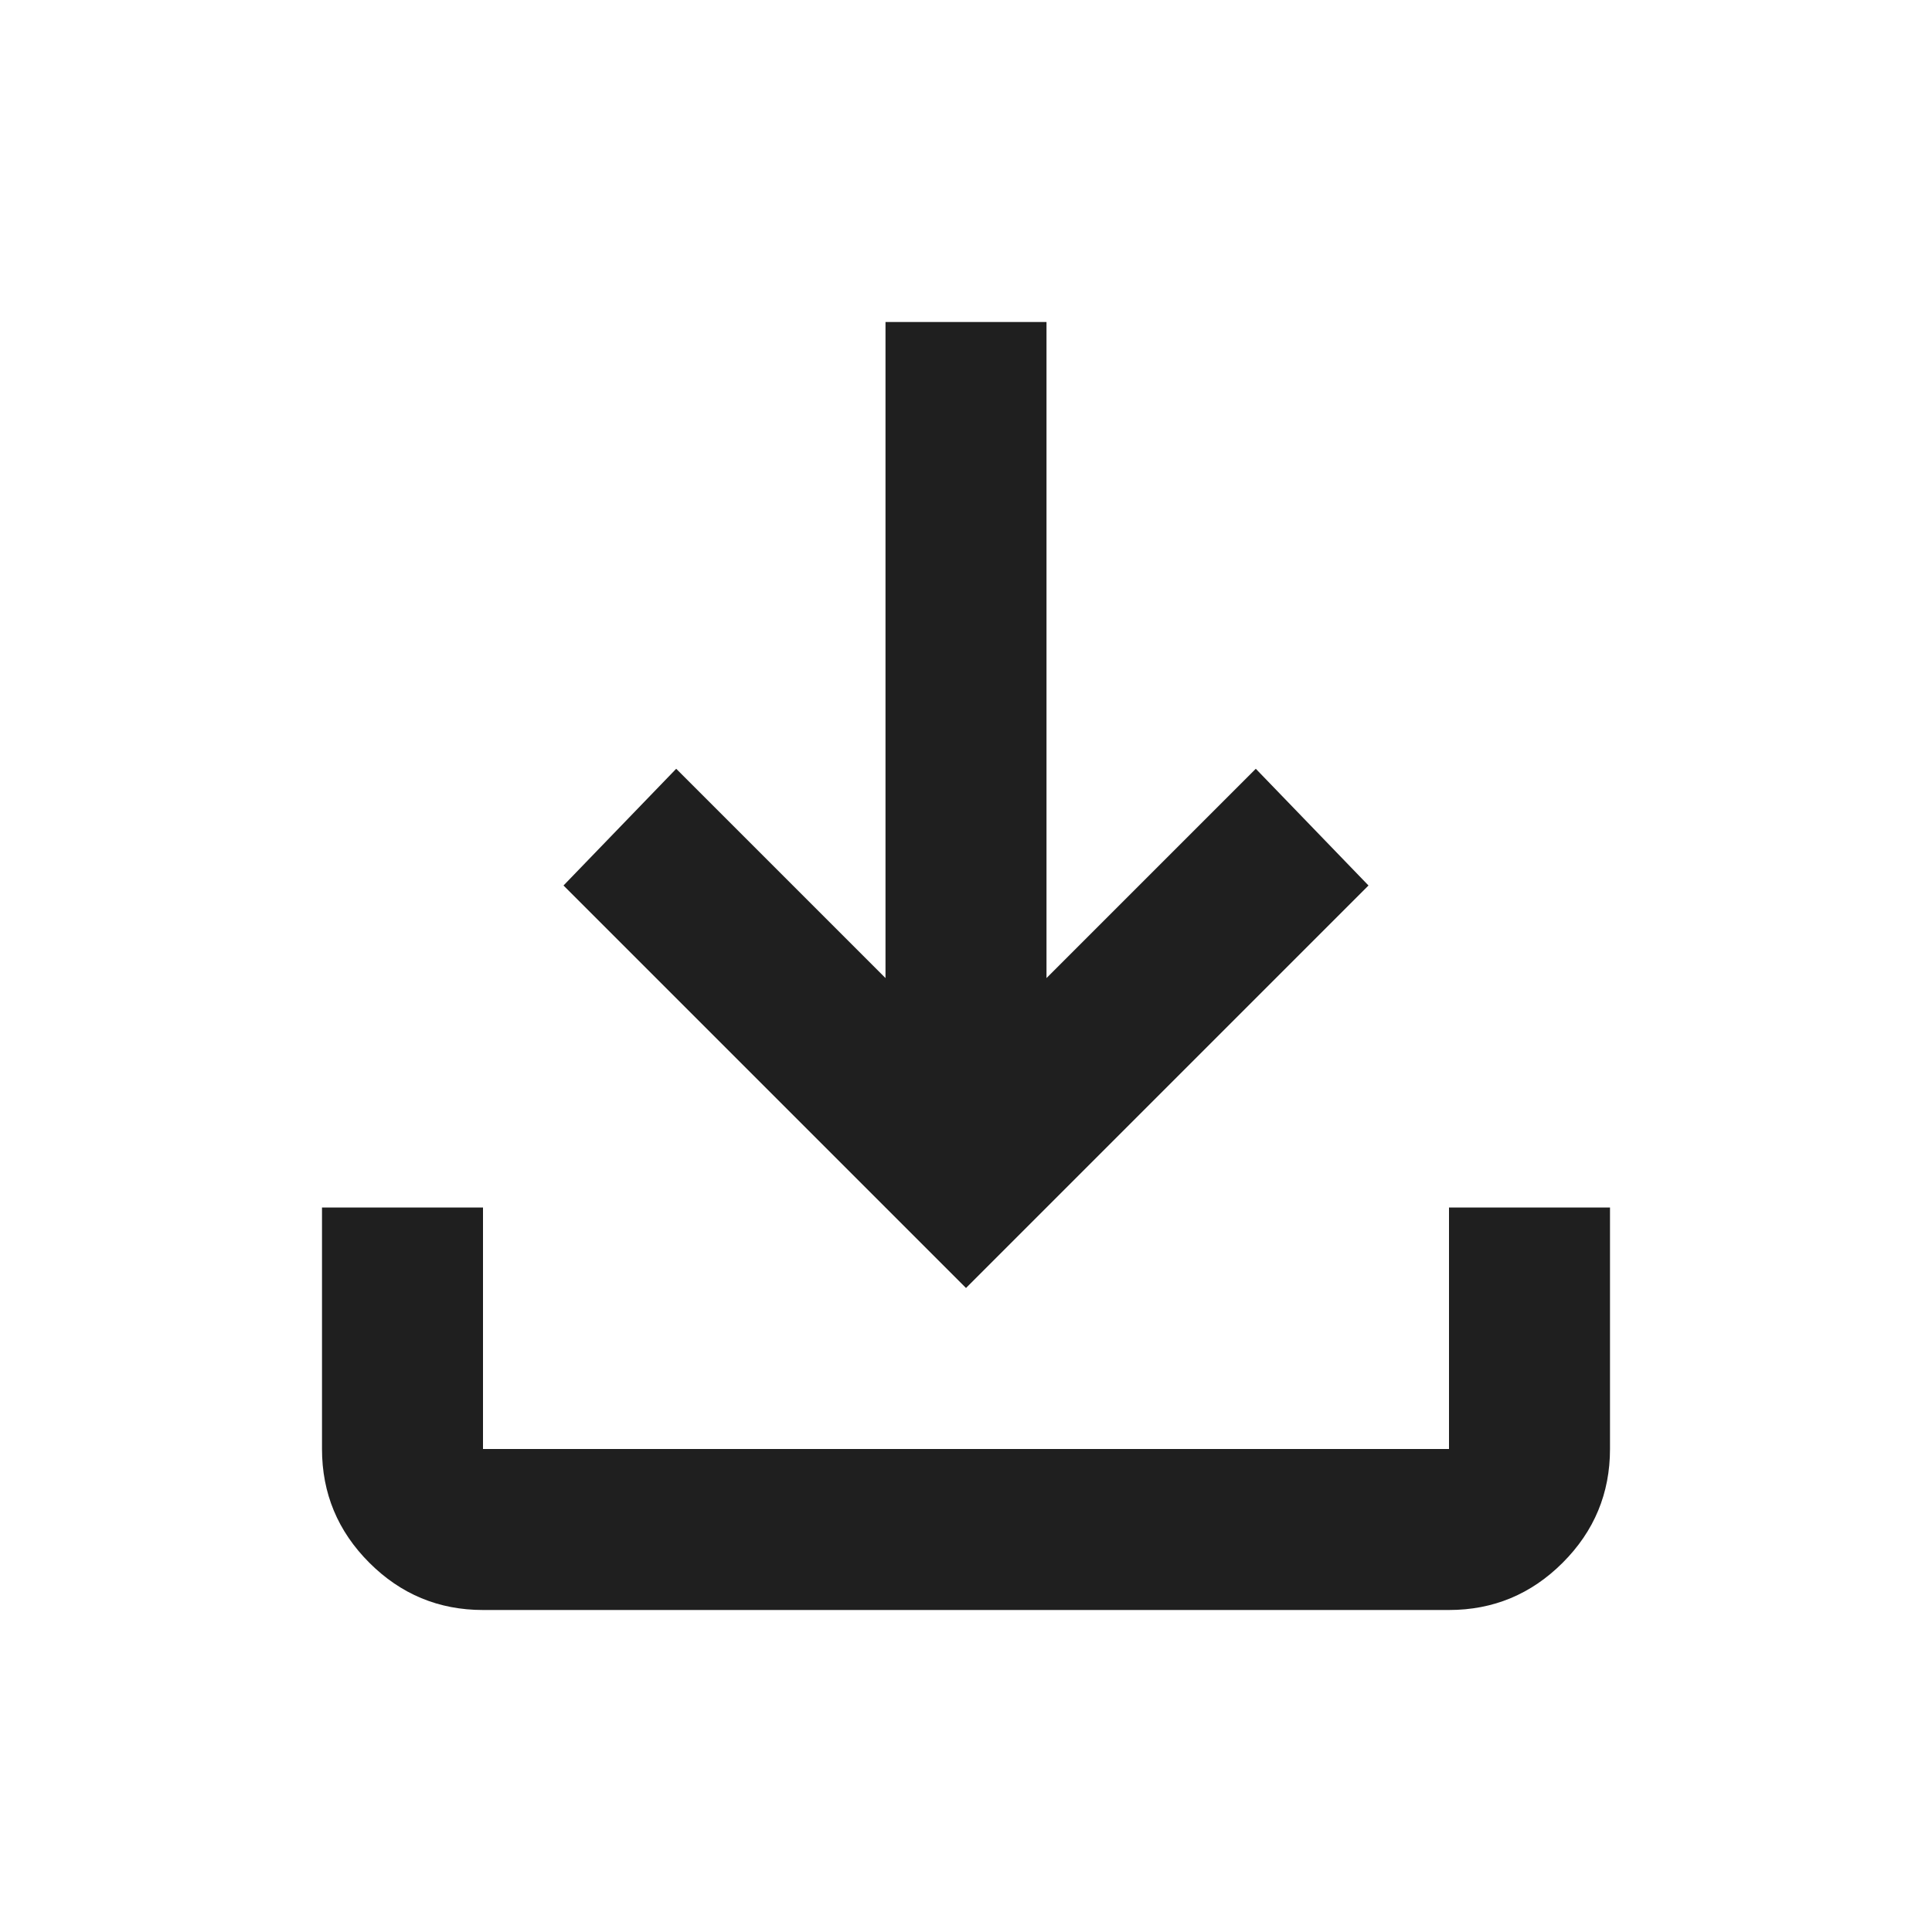
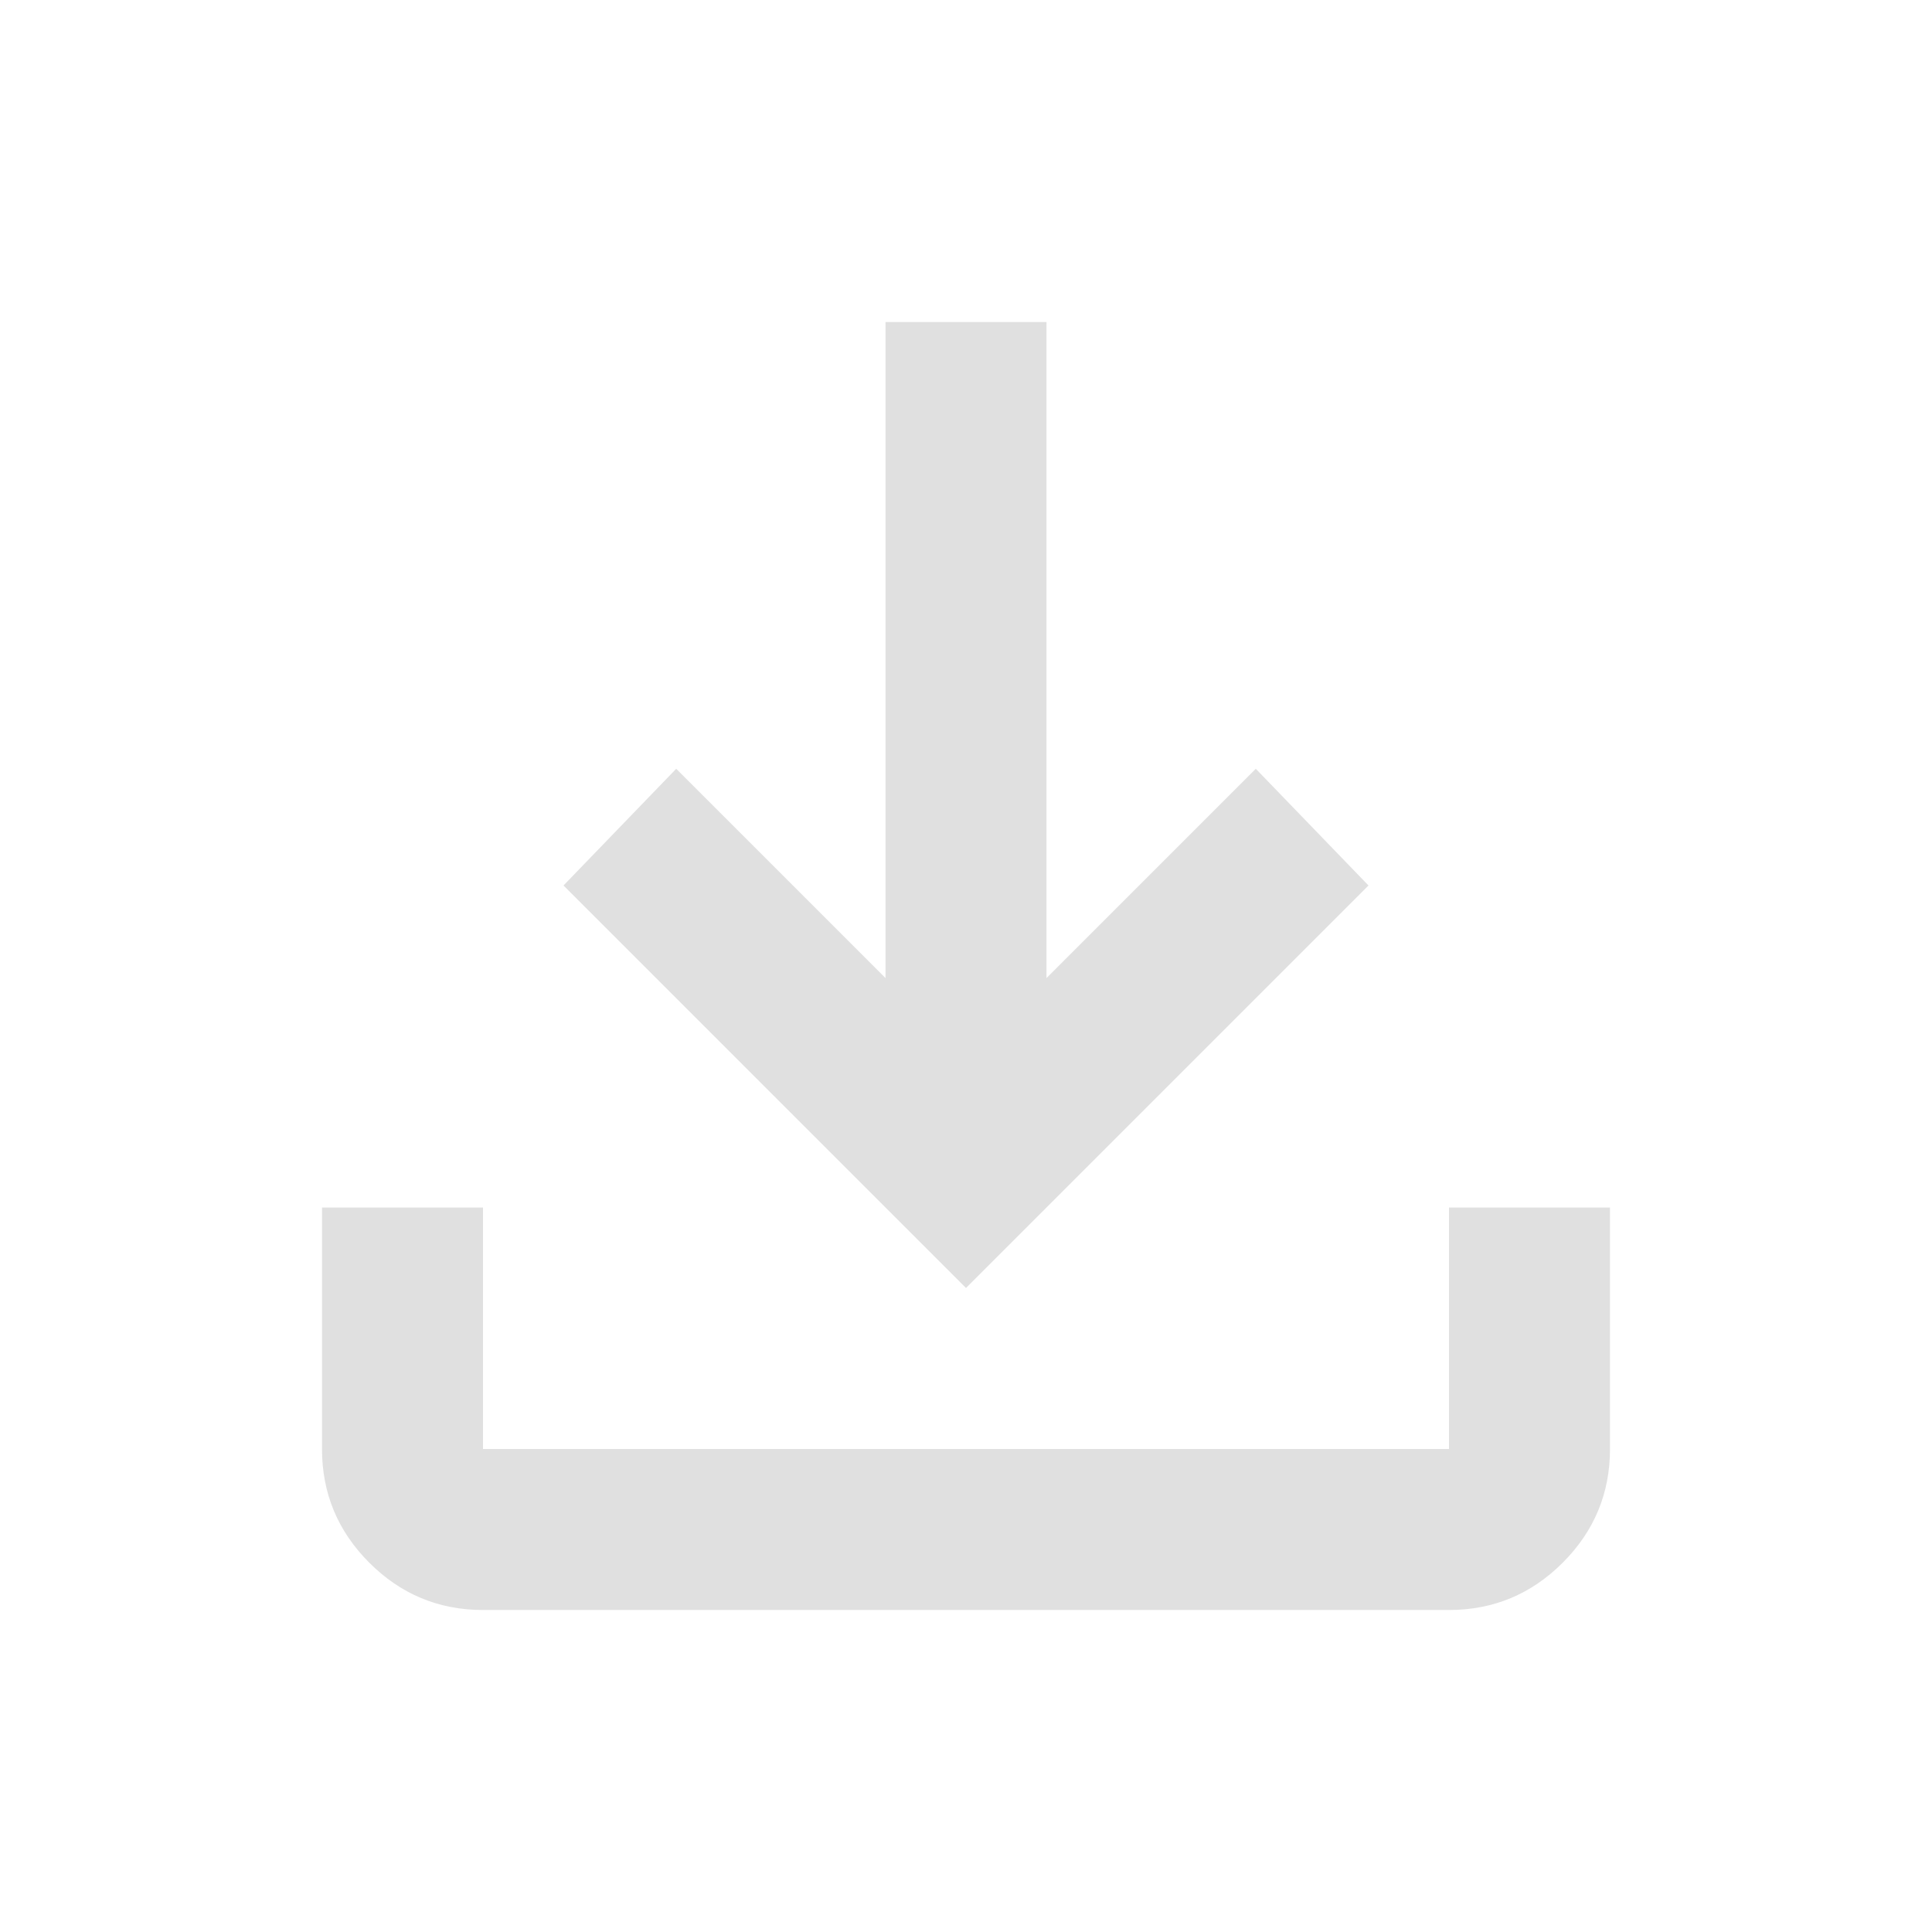
- <svg xmlns="http://www.w3.org/2000/svg" height="24px" viewBox="0 -960 960 960" width="24px" fill="#1f1f1f">
+ <svg xmlns="http://www.w3.org/2000/svg" height="24px" viewBox="0 -960 960 960" width="24px" fill="#E0E0E0">
  <path d="M480-320 280-520l56-58 104 104v-326h80v326l104-104 56 58-200 200ZM240-160q-33 0-56.5-23.5T160-240v-120h80v120h480v-120h80v120q0 33-23.5 56.5T720-160H240Z" />
</svg>
